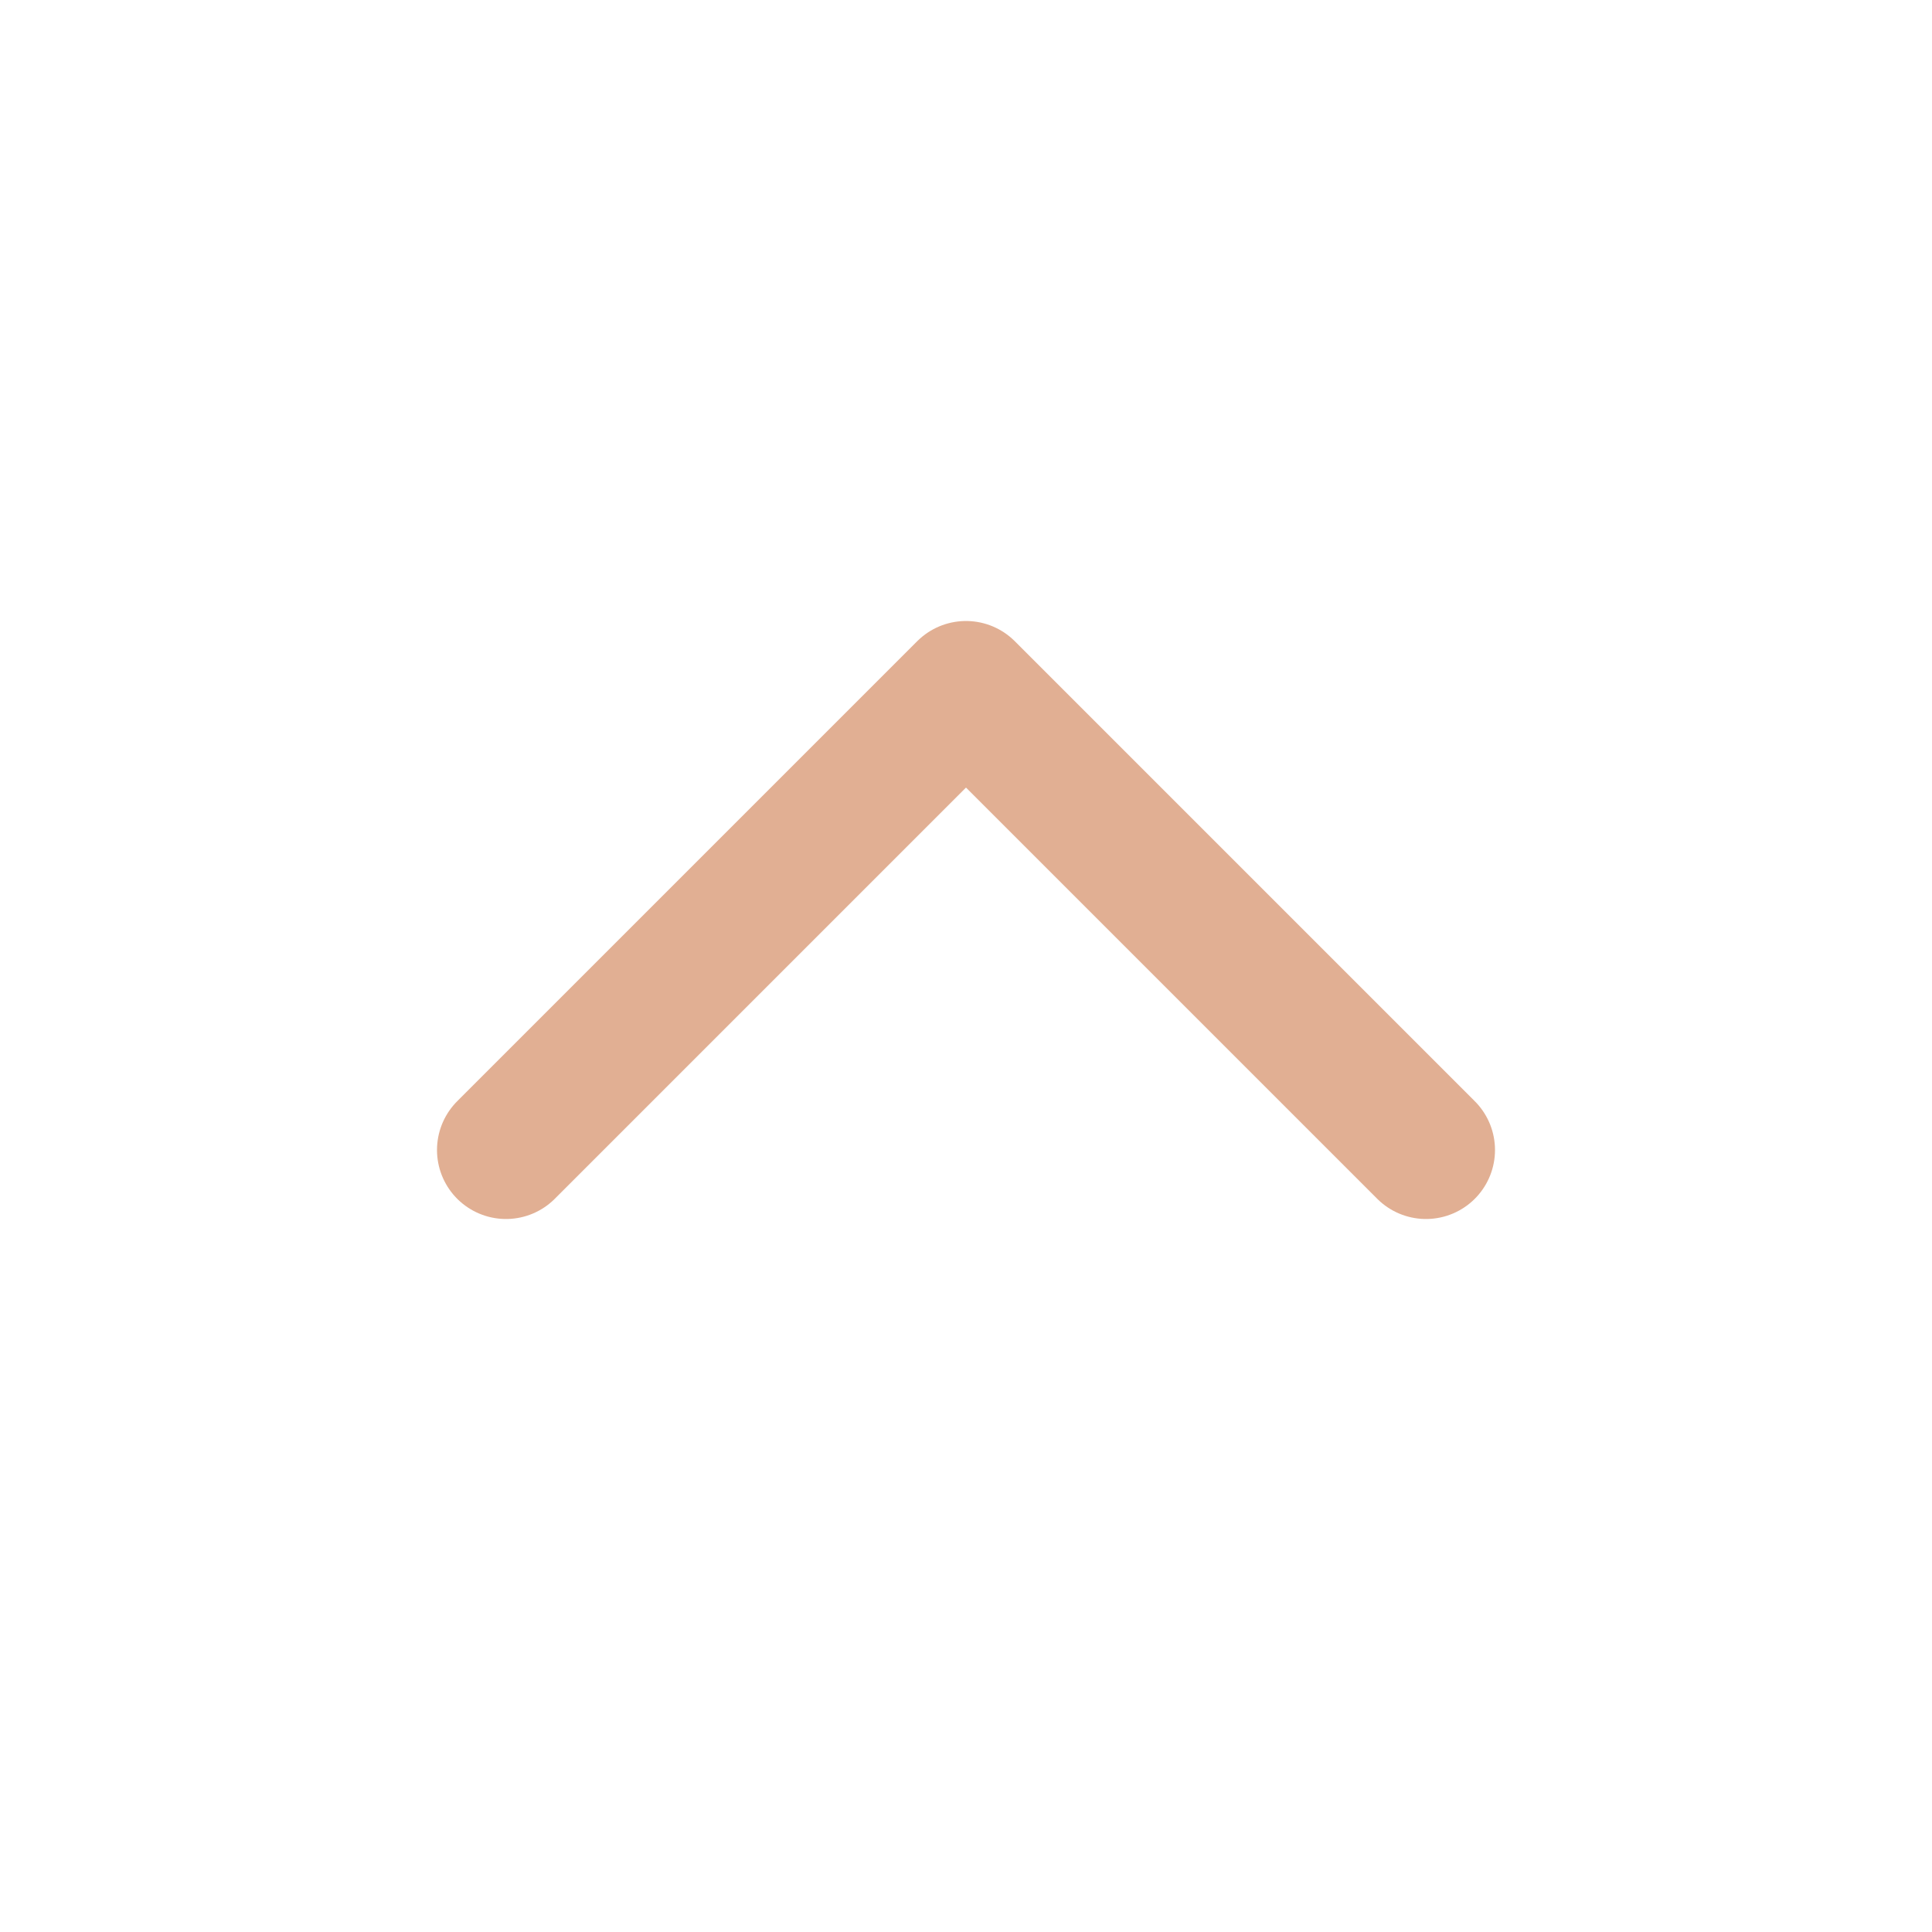
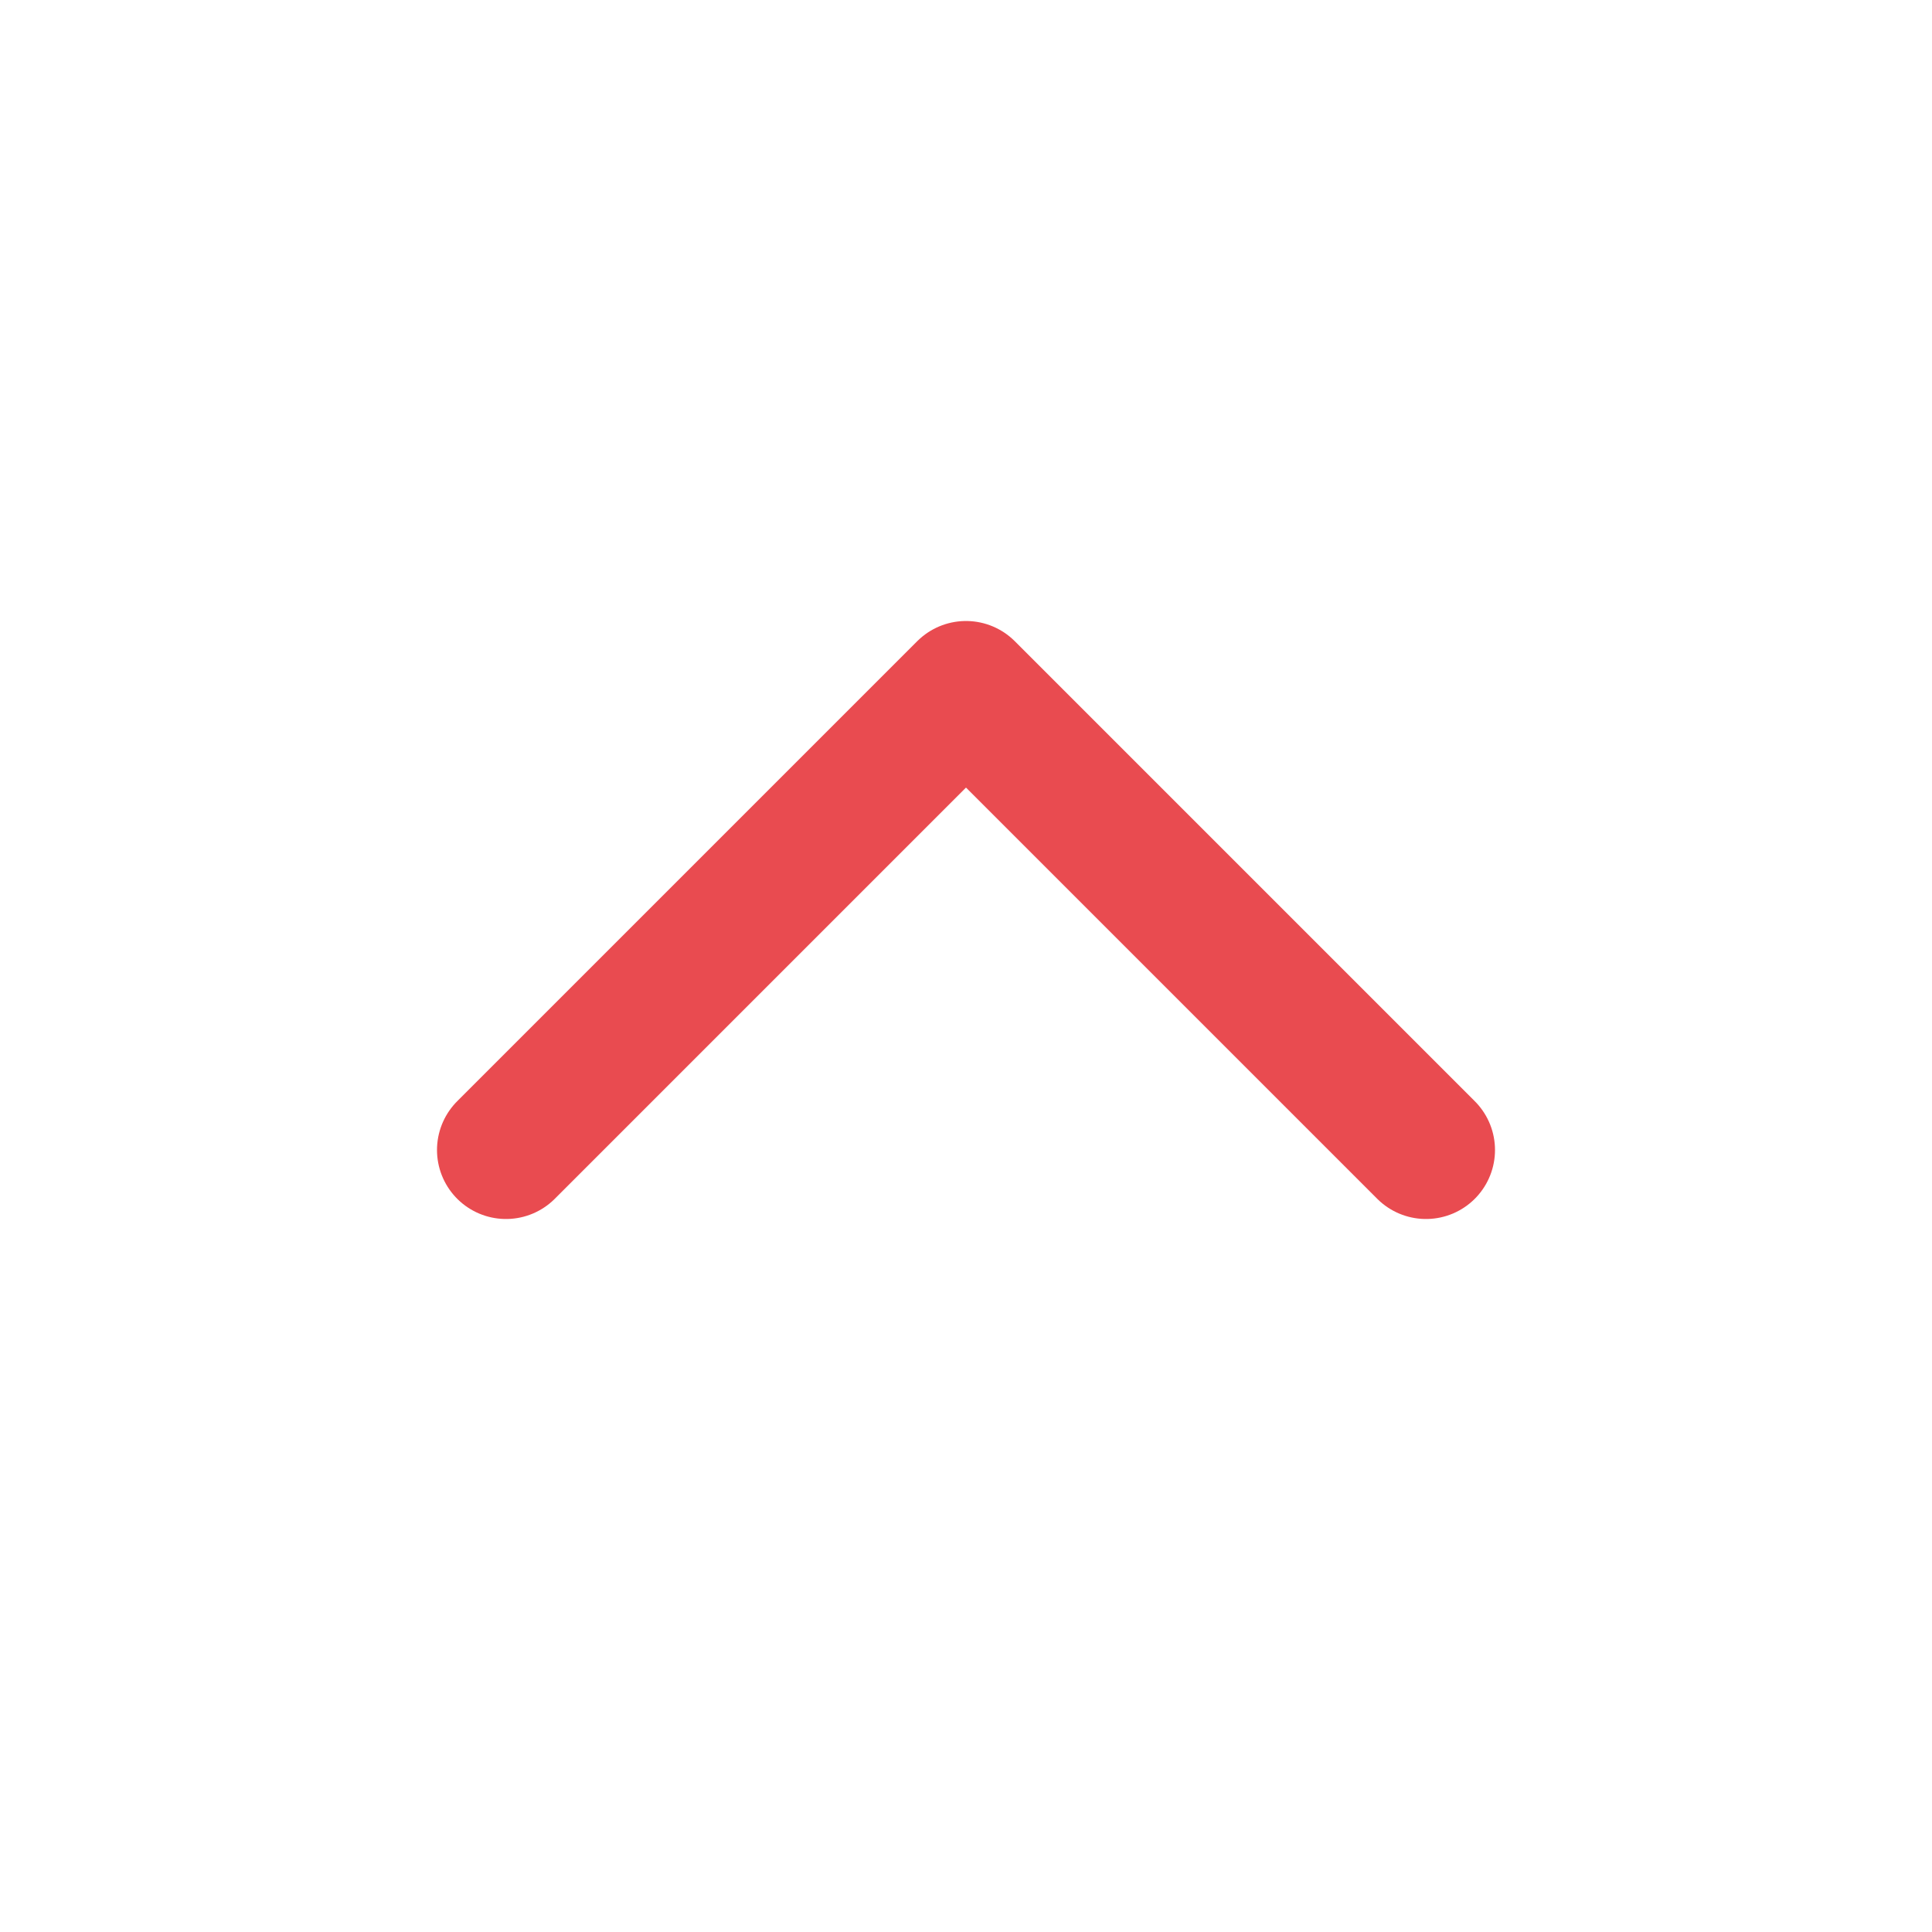
<svg xmlns="http://www.w3.org/2000/svg" width="21" height="21" viewBox="0 0 21 21" fill="none">
-   <path d="M15.5 12.5L10.5 7.5L5.5 12.5" stroke="#E1AF93" stroke-width="1.5" stroke-linecap="round" stroke-linejoin="round" />
+   <path d="M15.5 12.5L10.5 7.5L5.5 12.5" stroke="#E94B50" stroke-width="1.5" stroke-linecap="round" stroke-linejoin="round" />
</svg>
